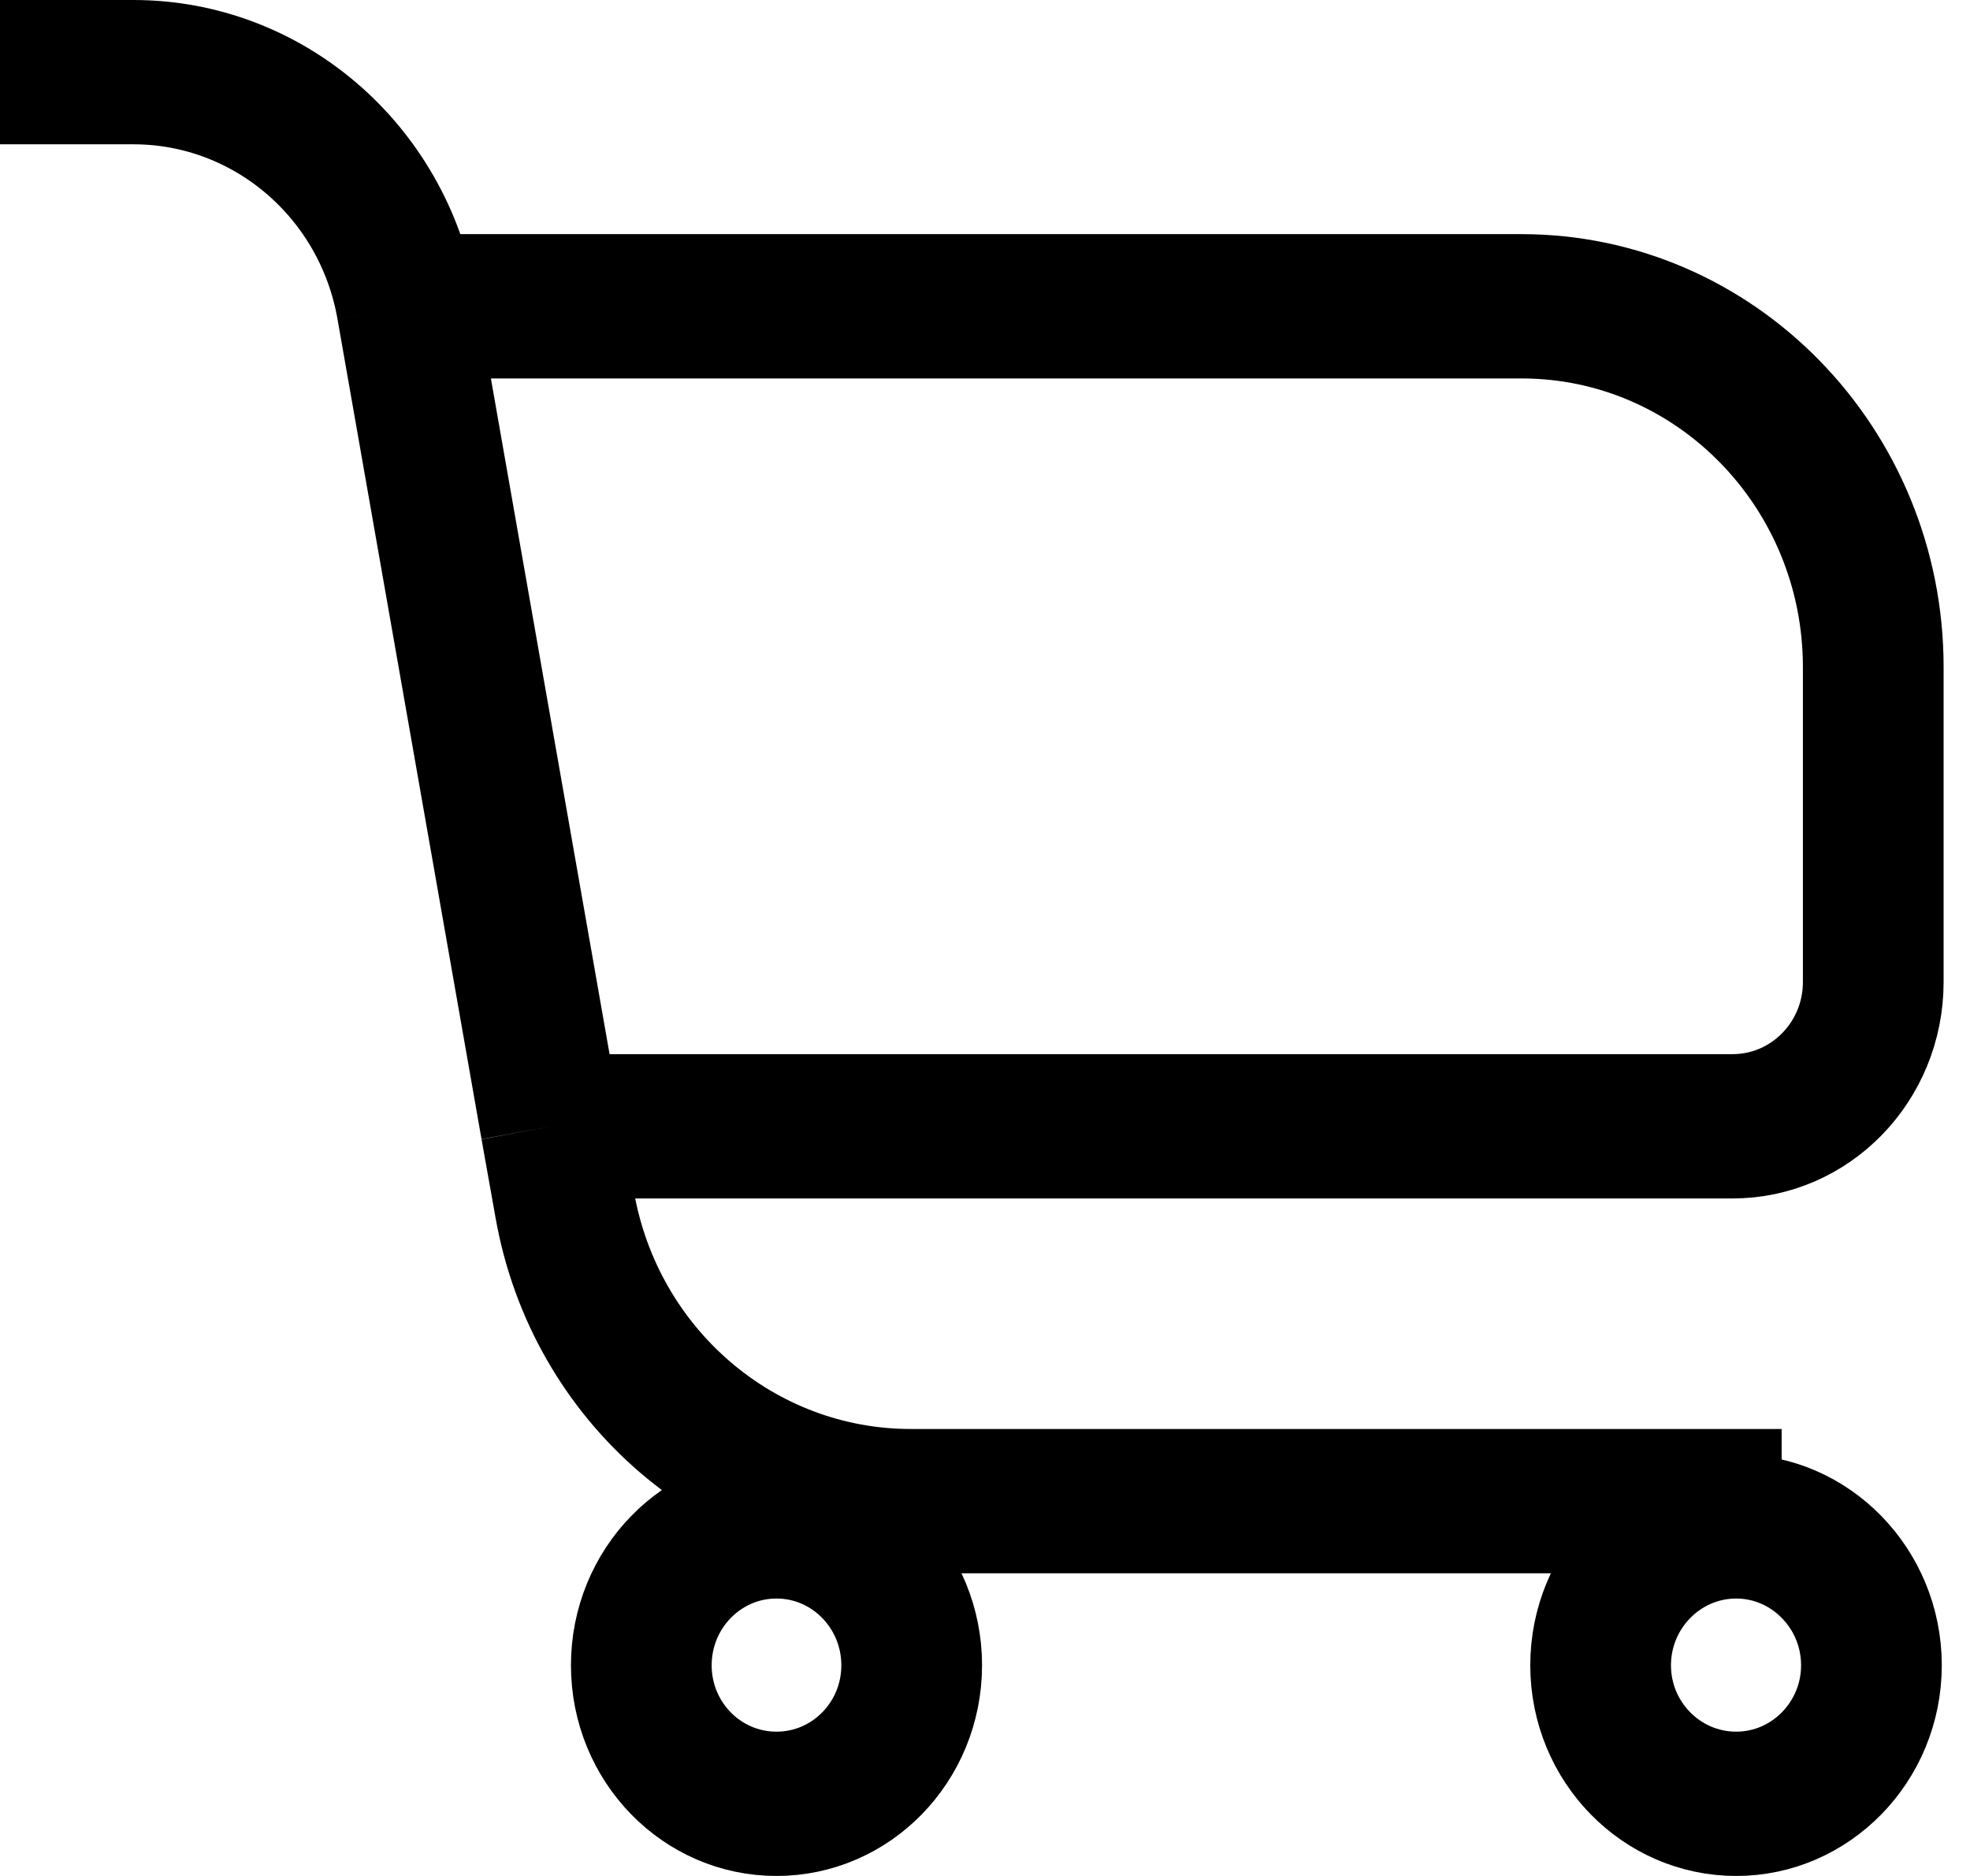
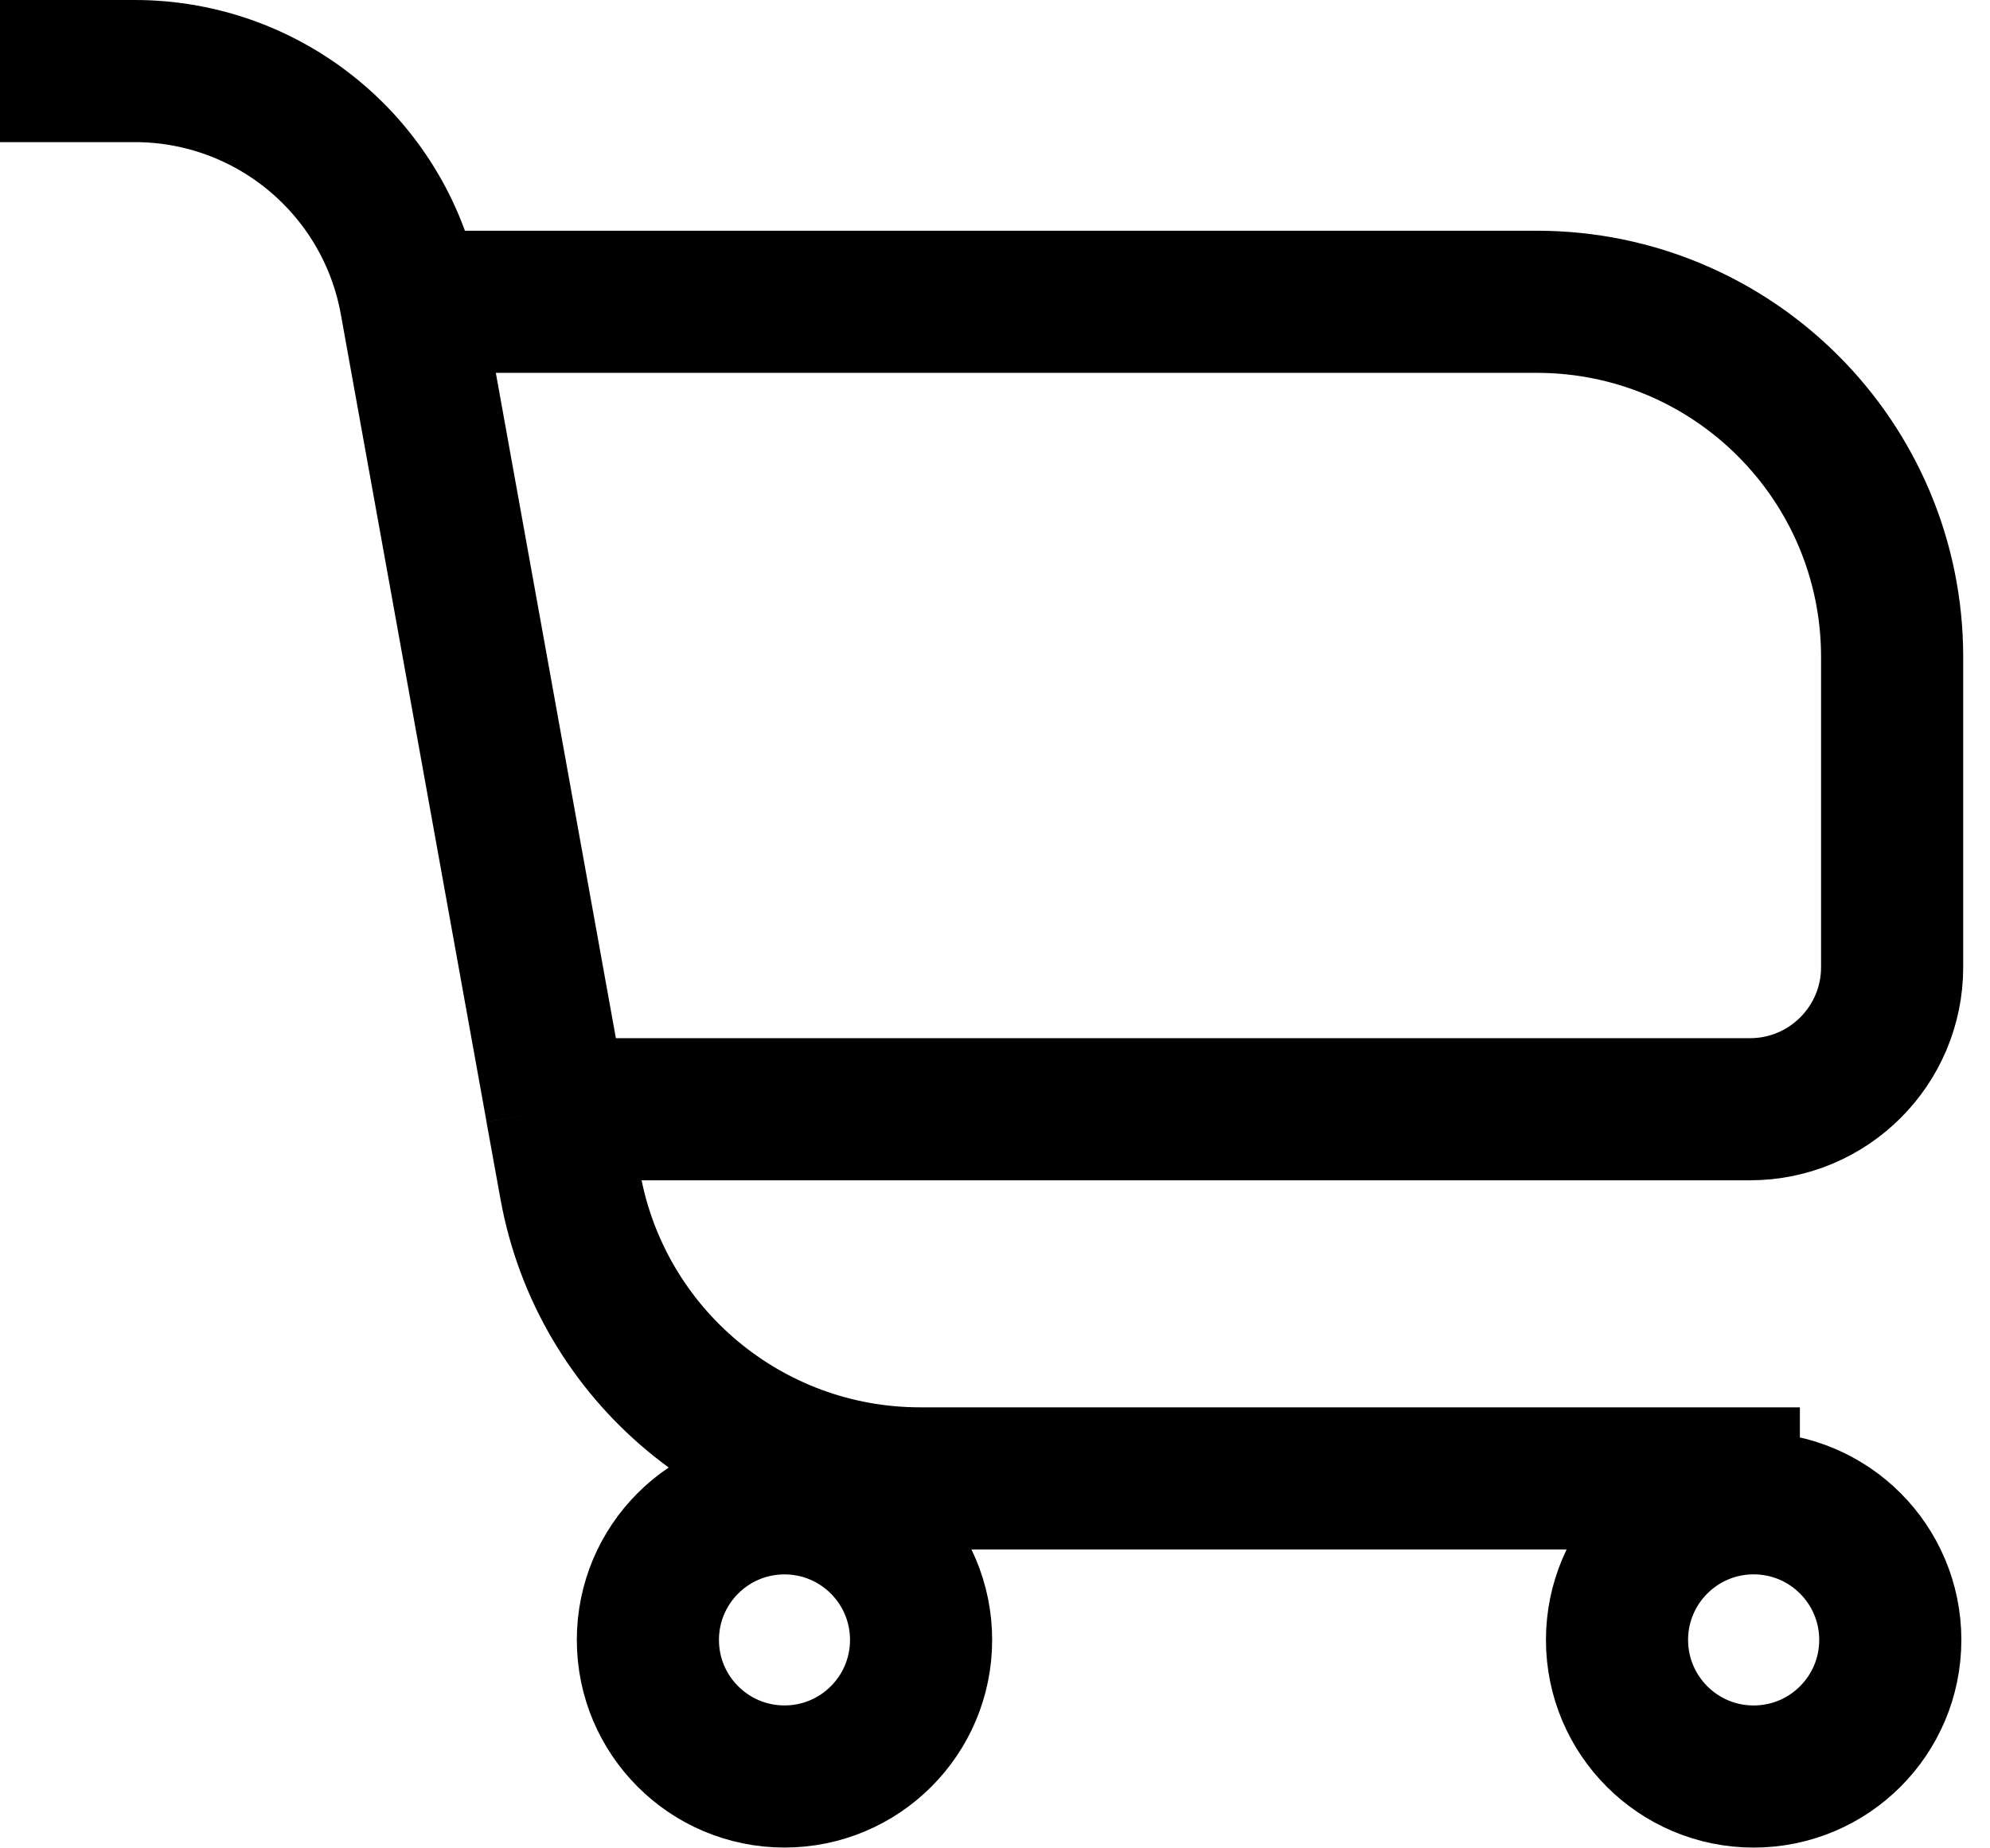
- <svg xmlns="http://www.w3.org/2000/svg" width="px" height="px" viewBox="0 0 21 20" version="1.1">
-   <g id="surface1">
-     <path style="fill:none;stroke-width:2;stroke-linecap:butt;stroke-linejoin:miter;stroke:rgb(0%,0%,0%);stroke-opacity:1;stroke-miterlimit:4;" d="M 26.599 23.08 C 26.599 24.141 25.734 25 24.677 25 C 23.615 25 22.75 24.141 22.75 23.08 C 22.75 22.019 23.615 21.155 24.677 21.155 C 25.734 21.155 26.599 22.019 26.599 23.08 Z M 0 1 L 1.896 1 C 3.807 1 5.443 2.366 5.781 4.245 M 25.323 20.805 L 12.943 20.805 C 10.526 20.805 8.453 19.073 8.026 16.692 L 7.828 15.61 M 5.781 4.245 L 21.625 4.245 C 24.385 4.245 26.625 6.485 26.625 9.247 L 26.625 13.609 C 26.625 14.716 25.729 15.61 24.625 15.61 L 7.828 15.61 M 5.781 4.245 L 7.828 15.61 M 12.958 23.08 C 12.958 24.141 12.099 25 11.036 25 C 9.974 25 9.115 24.141 9.115 23.08 C 9.115 22.019 9.974 21.155 11.036 21.155 C 12.099 21.155 12.958 22.019 12.958 23.08 Z M 12.958 23.08 " transform="matrix(0.75,0,0,0.769231,0,0)" />
-   </g>
+ <svg xmlns="http://www.w3.org/2000/svg" width="28" height="26" fill="none">
+   <path stroke="#000" stroke-width="2" d="M26.597 23.078a1.922 1.922 0 1 1-3.845 0 1.922 1.922 0 0 1 3.845 0ZM0 1h1.896A3.947 3.947 0 0 1 5.78 4.247m19.545 16.558h-12.38a5 5 0 0 1-4.92-4.113l-.196-1.082M5.78 4.247h15.843a5 5 0 0 1 5 5v4.363a2 2 0 0 1-2 2H7.83M5.78 4.247 7.83 15.61M12.96 23.078a1.922 1.922 0 1 1-3.844 0 1.922 1.922 0 0 1 3.844 0Z" />
</svg>
